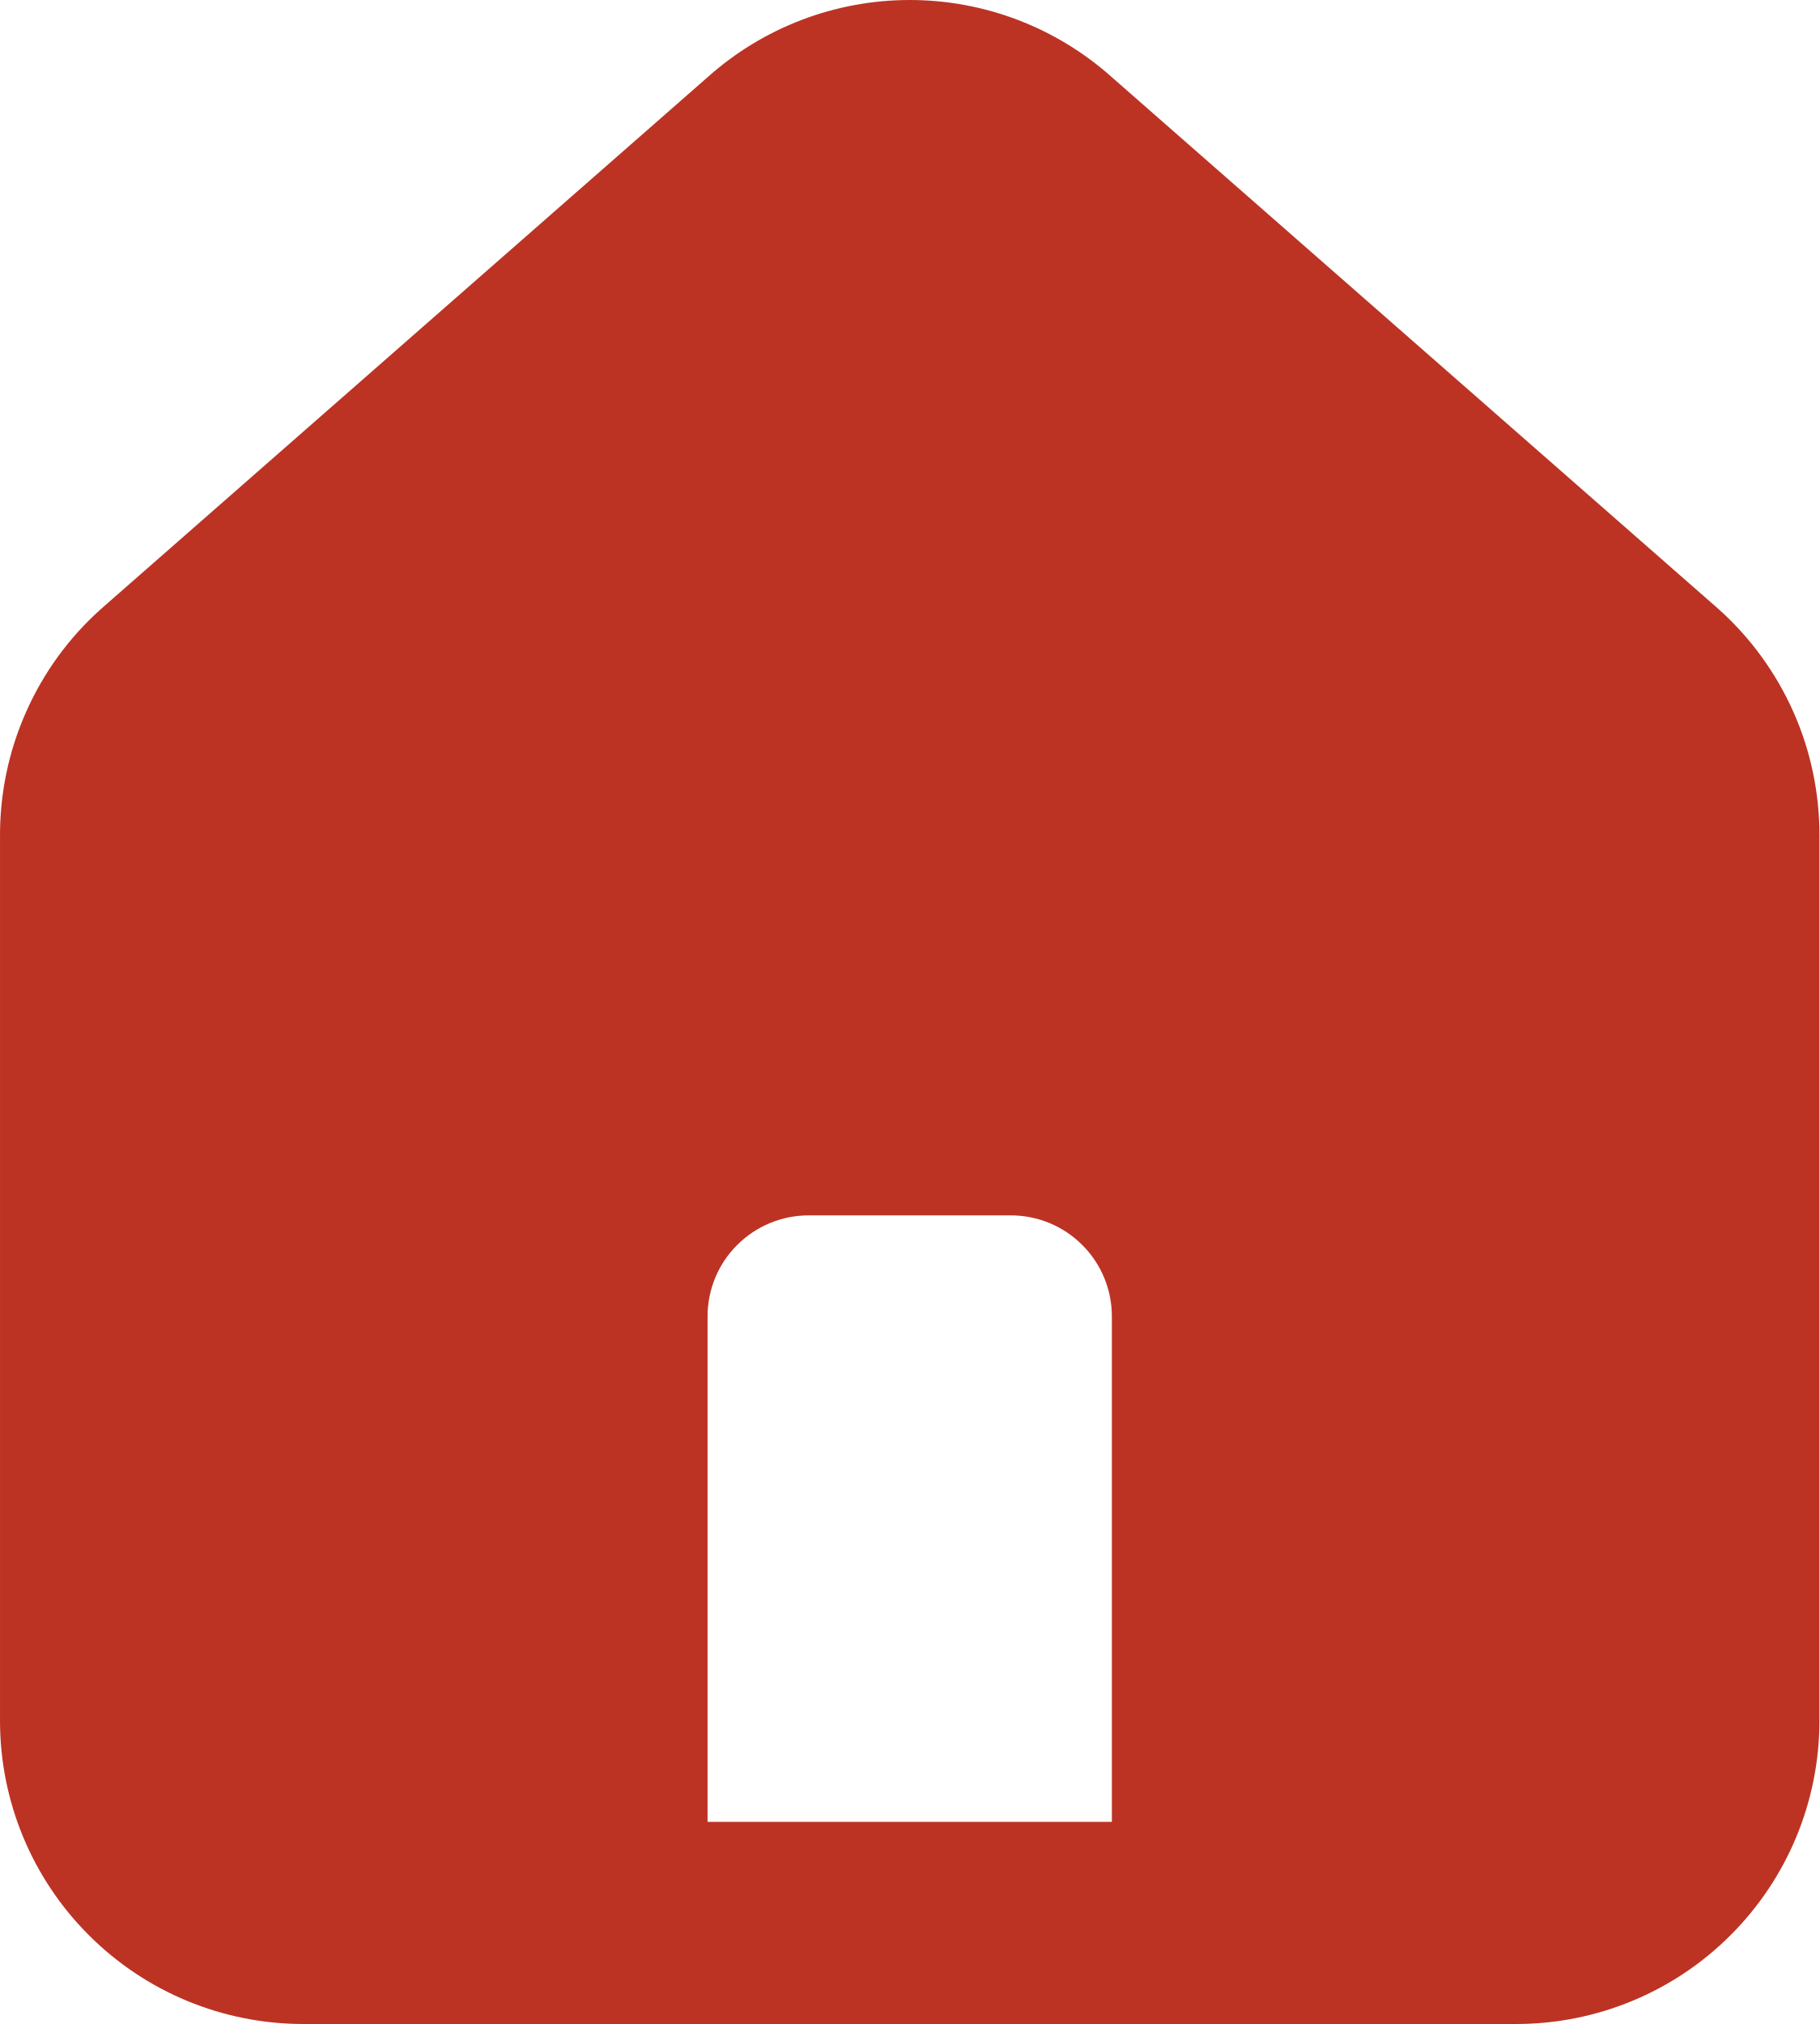
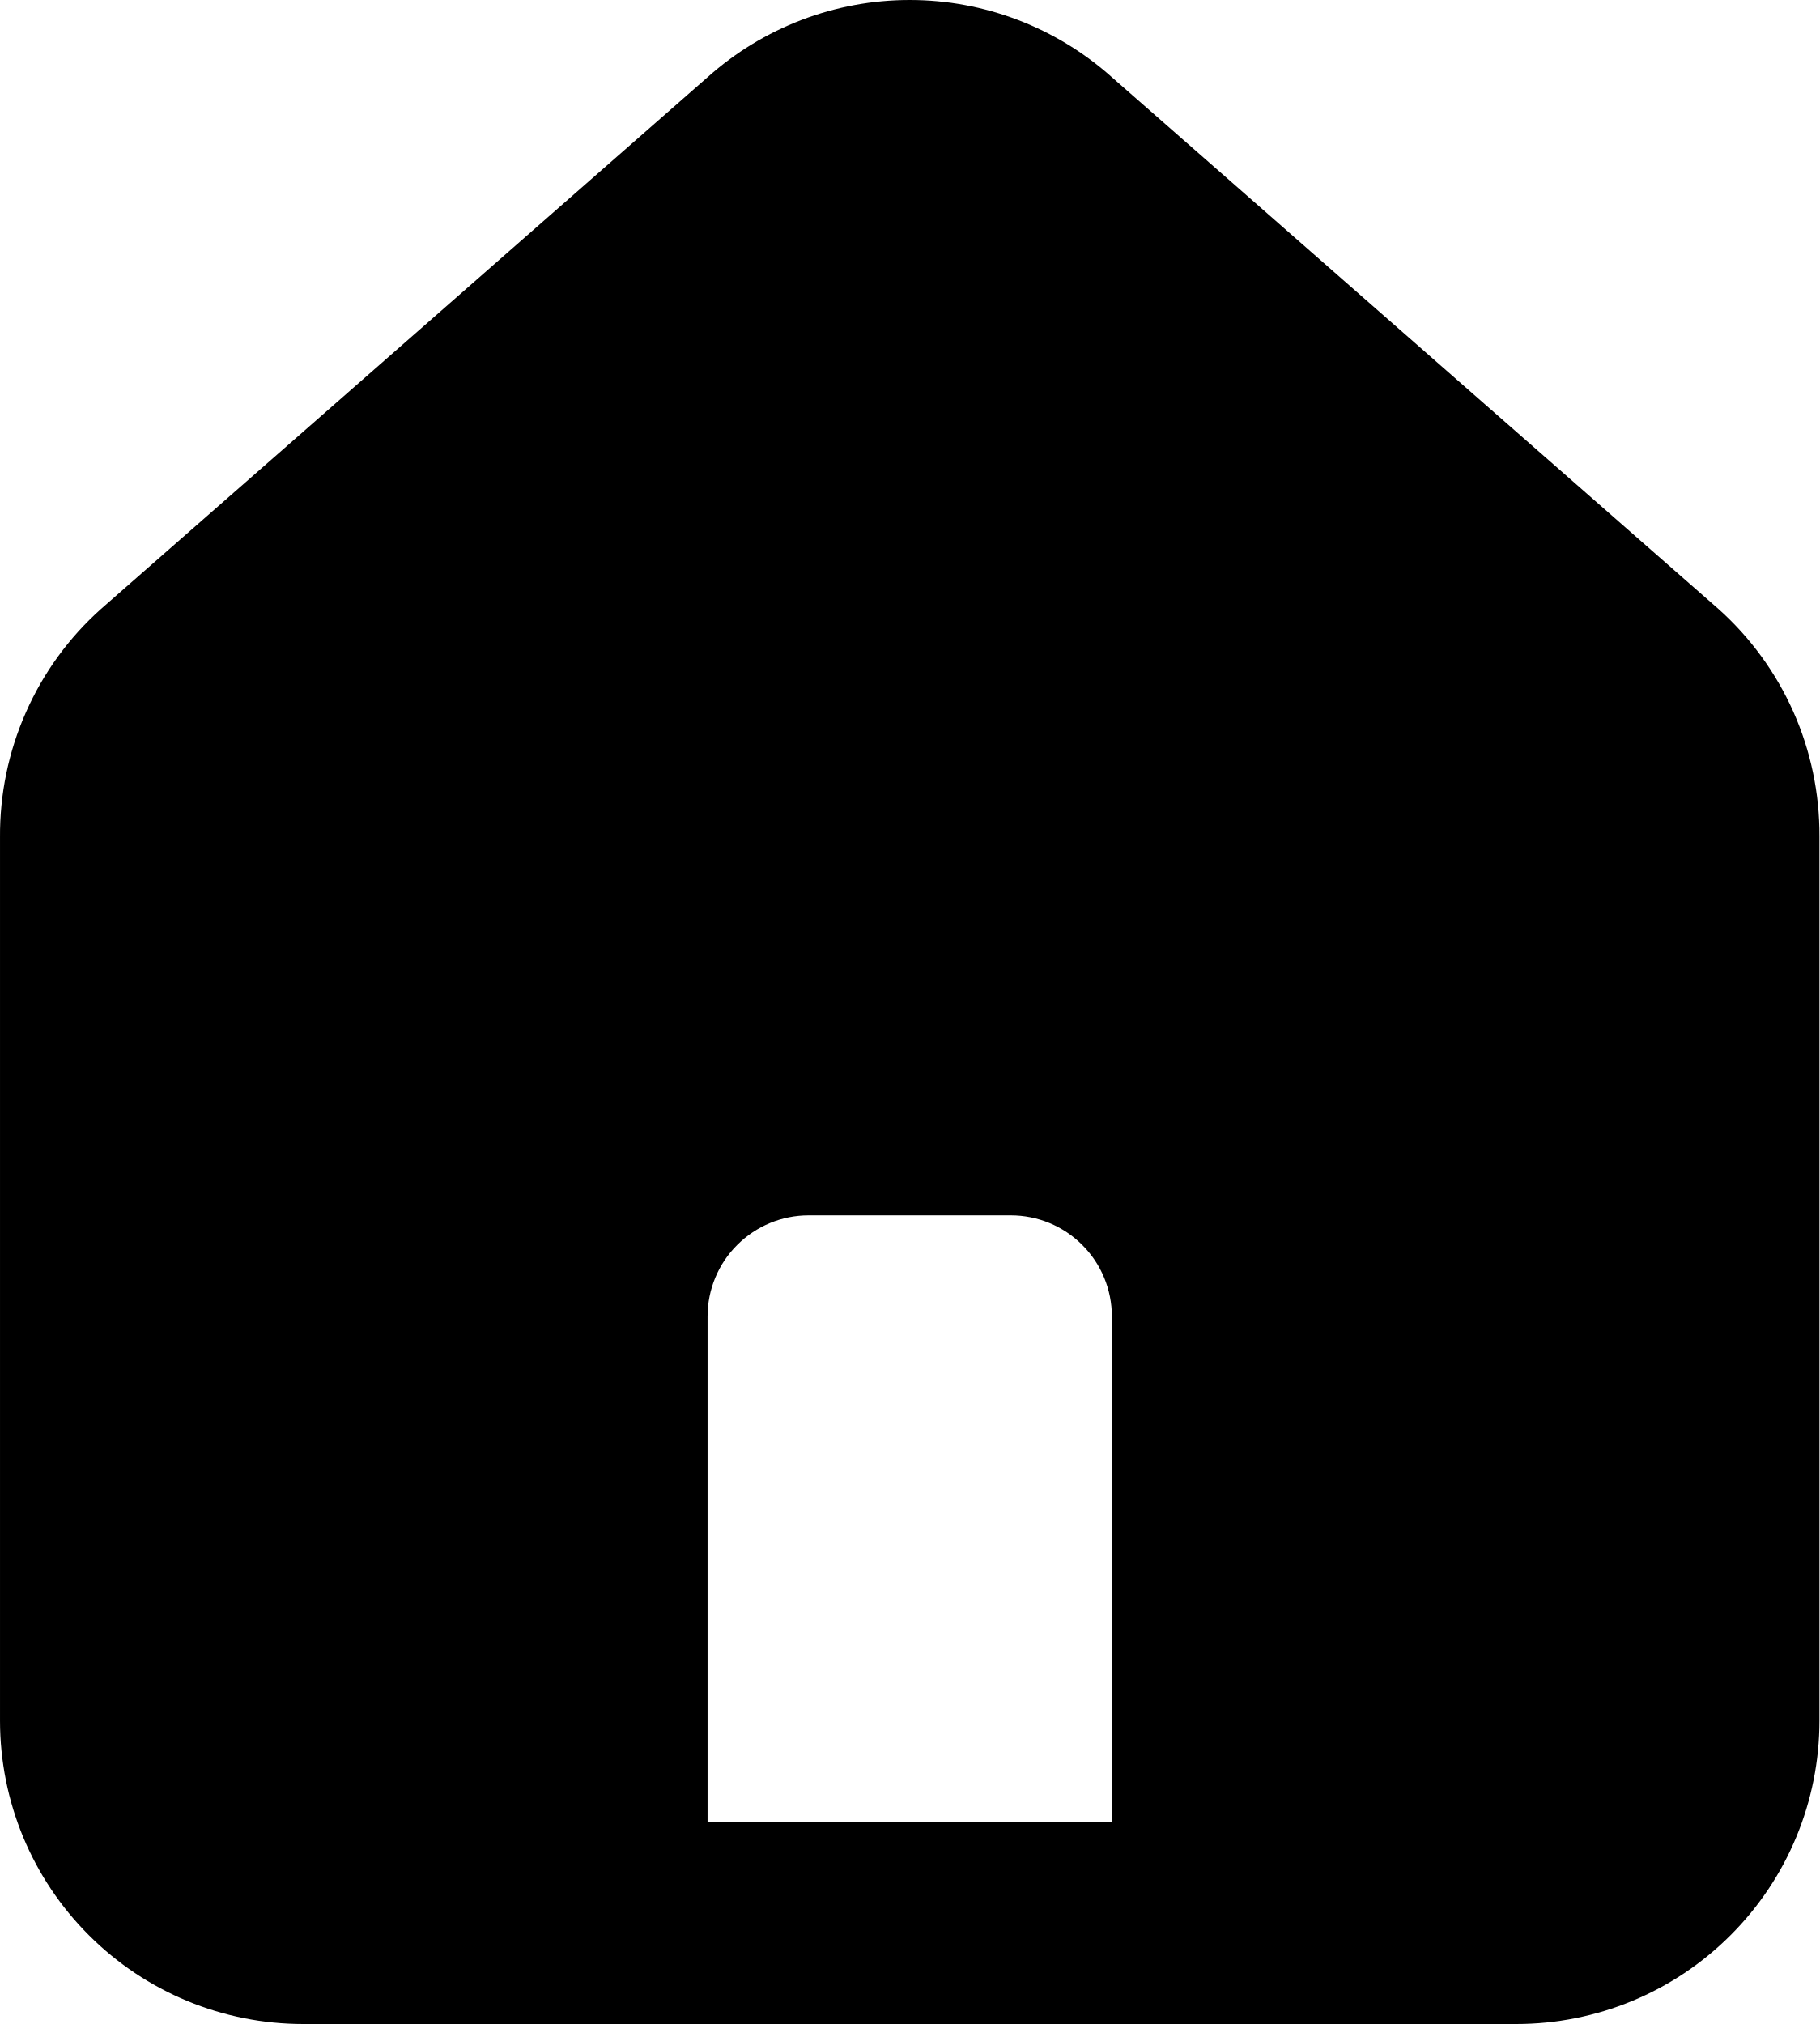
- <svg xmlns="http://www.w3.org/2000/svg" viewBox="0 0 18 20.024" fill="none" customFrame="#000000">
-   <path id="Vector" d="M17 6.024L11 0.764C10.45 0.272 9.738 0 9 0C8.262 0 7.55 0.272 7 0.764L1 6.024C0.682 6.308 0.429 6.656 0.257 7.046C0.084 7.436 -0.003 7.858 9.47941e-05 8.284L9.47941e-05 17.024C9.47941e-05 17.82 0.316 18.583 0.879 19.145C1.441 19.708 2.204 20.024 3 20.024L15 20.024C15.796 20.024 16.559 19.708 17.121 19.145C17.684 18.583 18 17.82 18 17.024L18 8.274C18.002 7.849 17.914 7.429 17.742 7.042C17.569 6.654 17.317 6.307 17 6.024ZM11 18.024L7 18.024L7 13.024C7 12.759 7.105 12.504 7.293 12.317C7.481 12.129 7.735 12.024 8 12.024L10 12.024C10.265 12.024 10.52 12.129 10.707 12.317C10.895 12.504 11 12.759 11 13.024L11 18.024Z" fill="rgb(188.062,51.332,36.045)" fill-rule="evenodd" />
+ <svg xmlns="http://www.w3.org/2000/svg" viewBox="0 0 18 20.024" fill="none" customFrame="currentColor">
+   <path d="M17 6.024L11 0.764C10.45 0.272 9.738 0 9 0C8.262 0 7.55 0.272 7 0.764L1 6.024C0.682 6.308 0.429 6.656 0.257 7.046C0.084 7.436 -0.003 7.858 9.47941e-05 8.284L9.47941e-05 17.024C9.47941e-05 17.82 0.316 18.583 0.879 19.145C1.441 19.708 2.204 20.024 3 20.024L15 20.024C15.796 20.024 16.559 19.708 17.121 19.145C17.684 18.583 18 17.82 18 17.024L18 8.274C18.002 7.849 17.914 7.429 17.742 7.042C17.569 6.654 17.317 6.307 17 6.024ZM11 18.024L7 18.024L7 13.024C7 12.759 7.105 12.504 7.293 12.317C7.481 12.129 7.735 12.024 8 12.024L10 12.024C10.265 12.024 10.52 12.129 10.707 12.317C10.895 12.504 11 12.759 11 13.024L11 18.024Z" fill="currentColor" fill-rule="evenodd" />
</svg>
